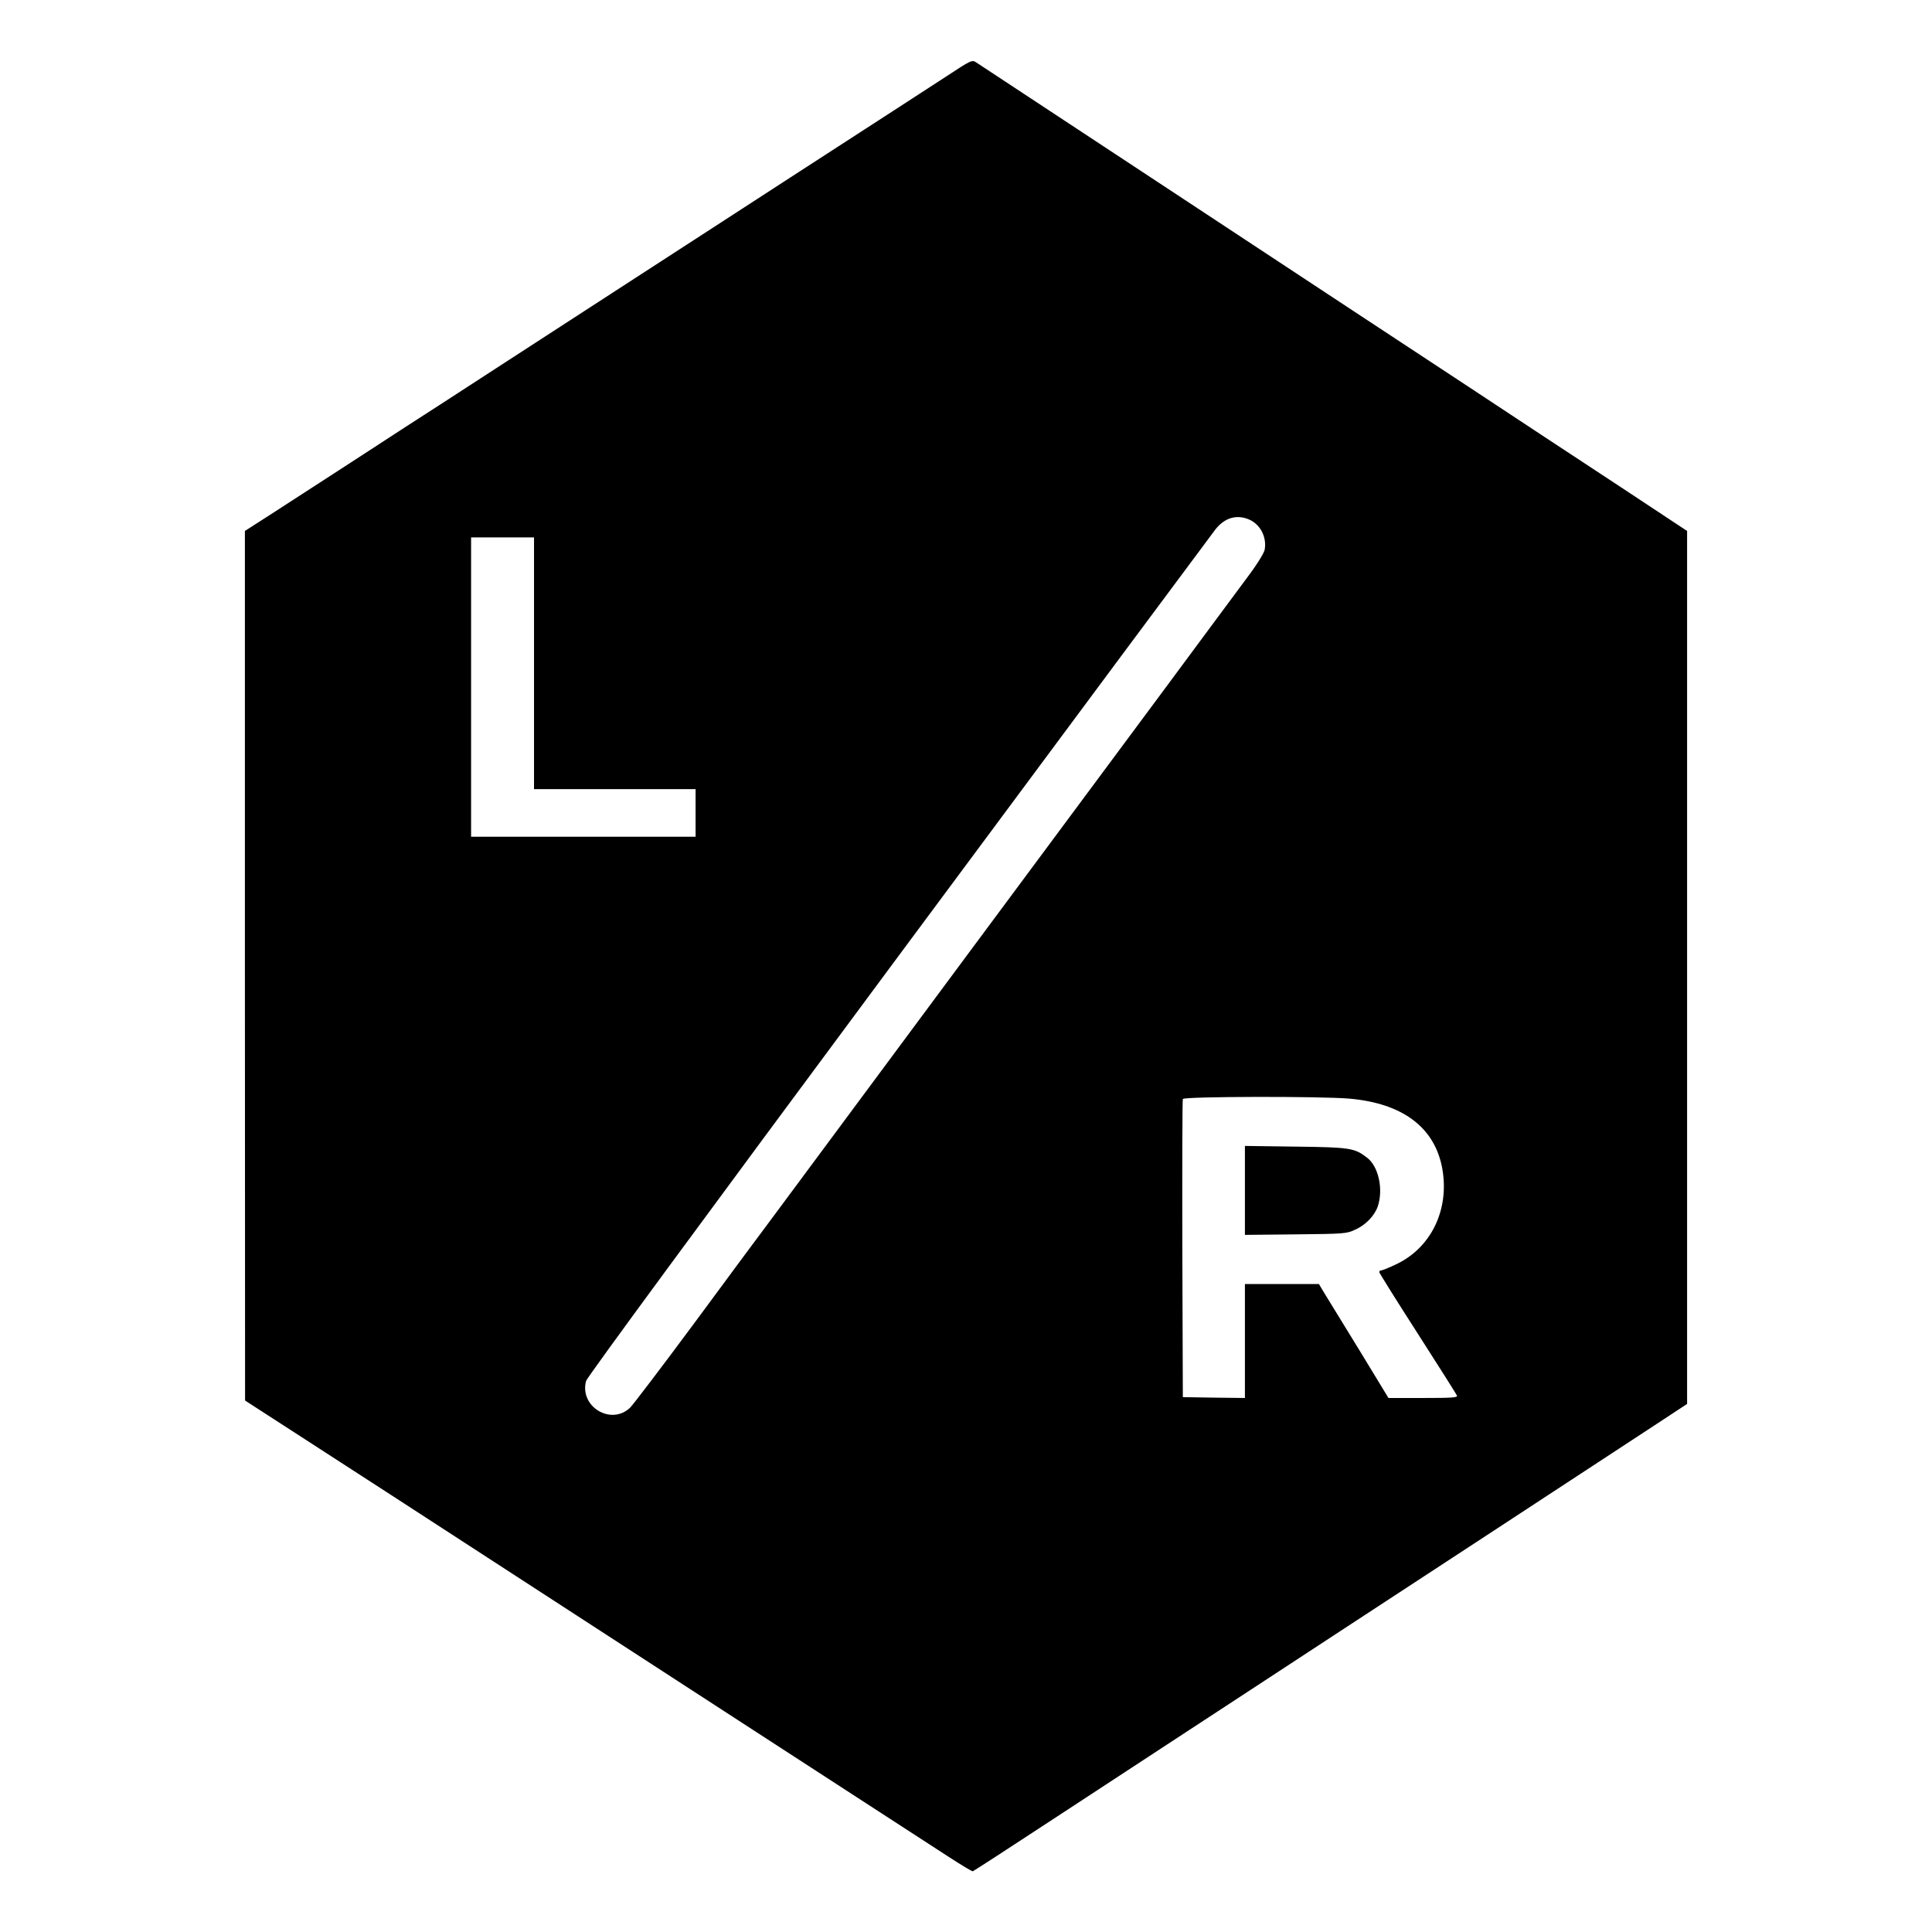
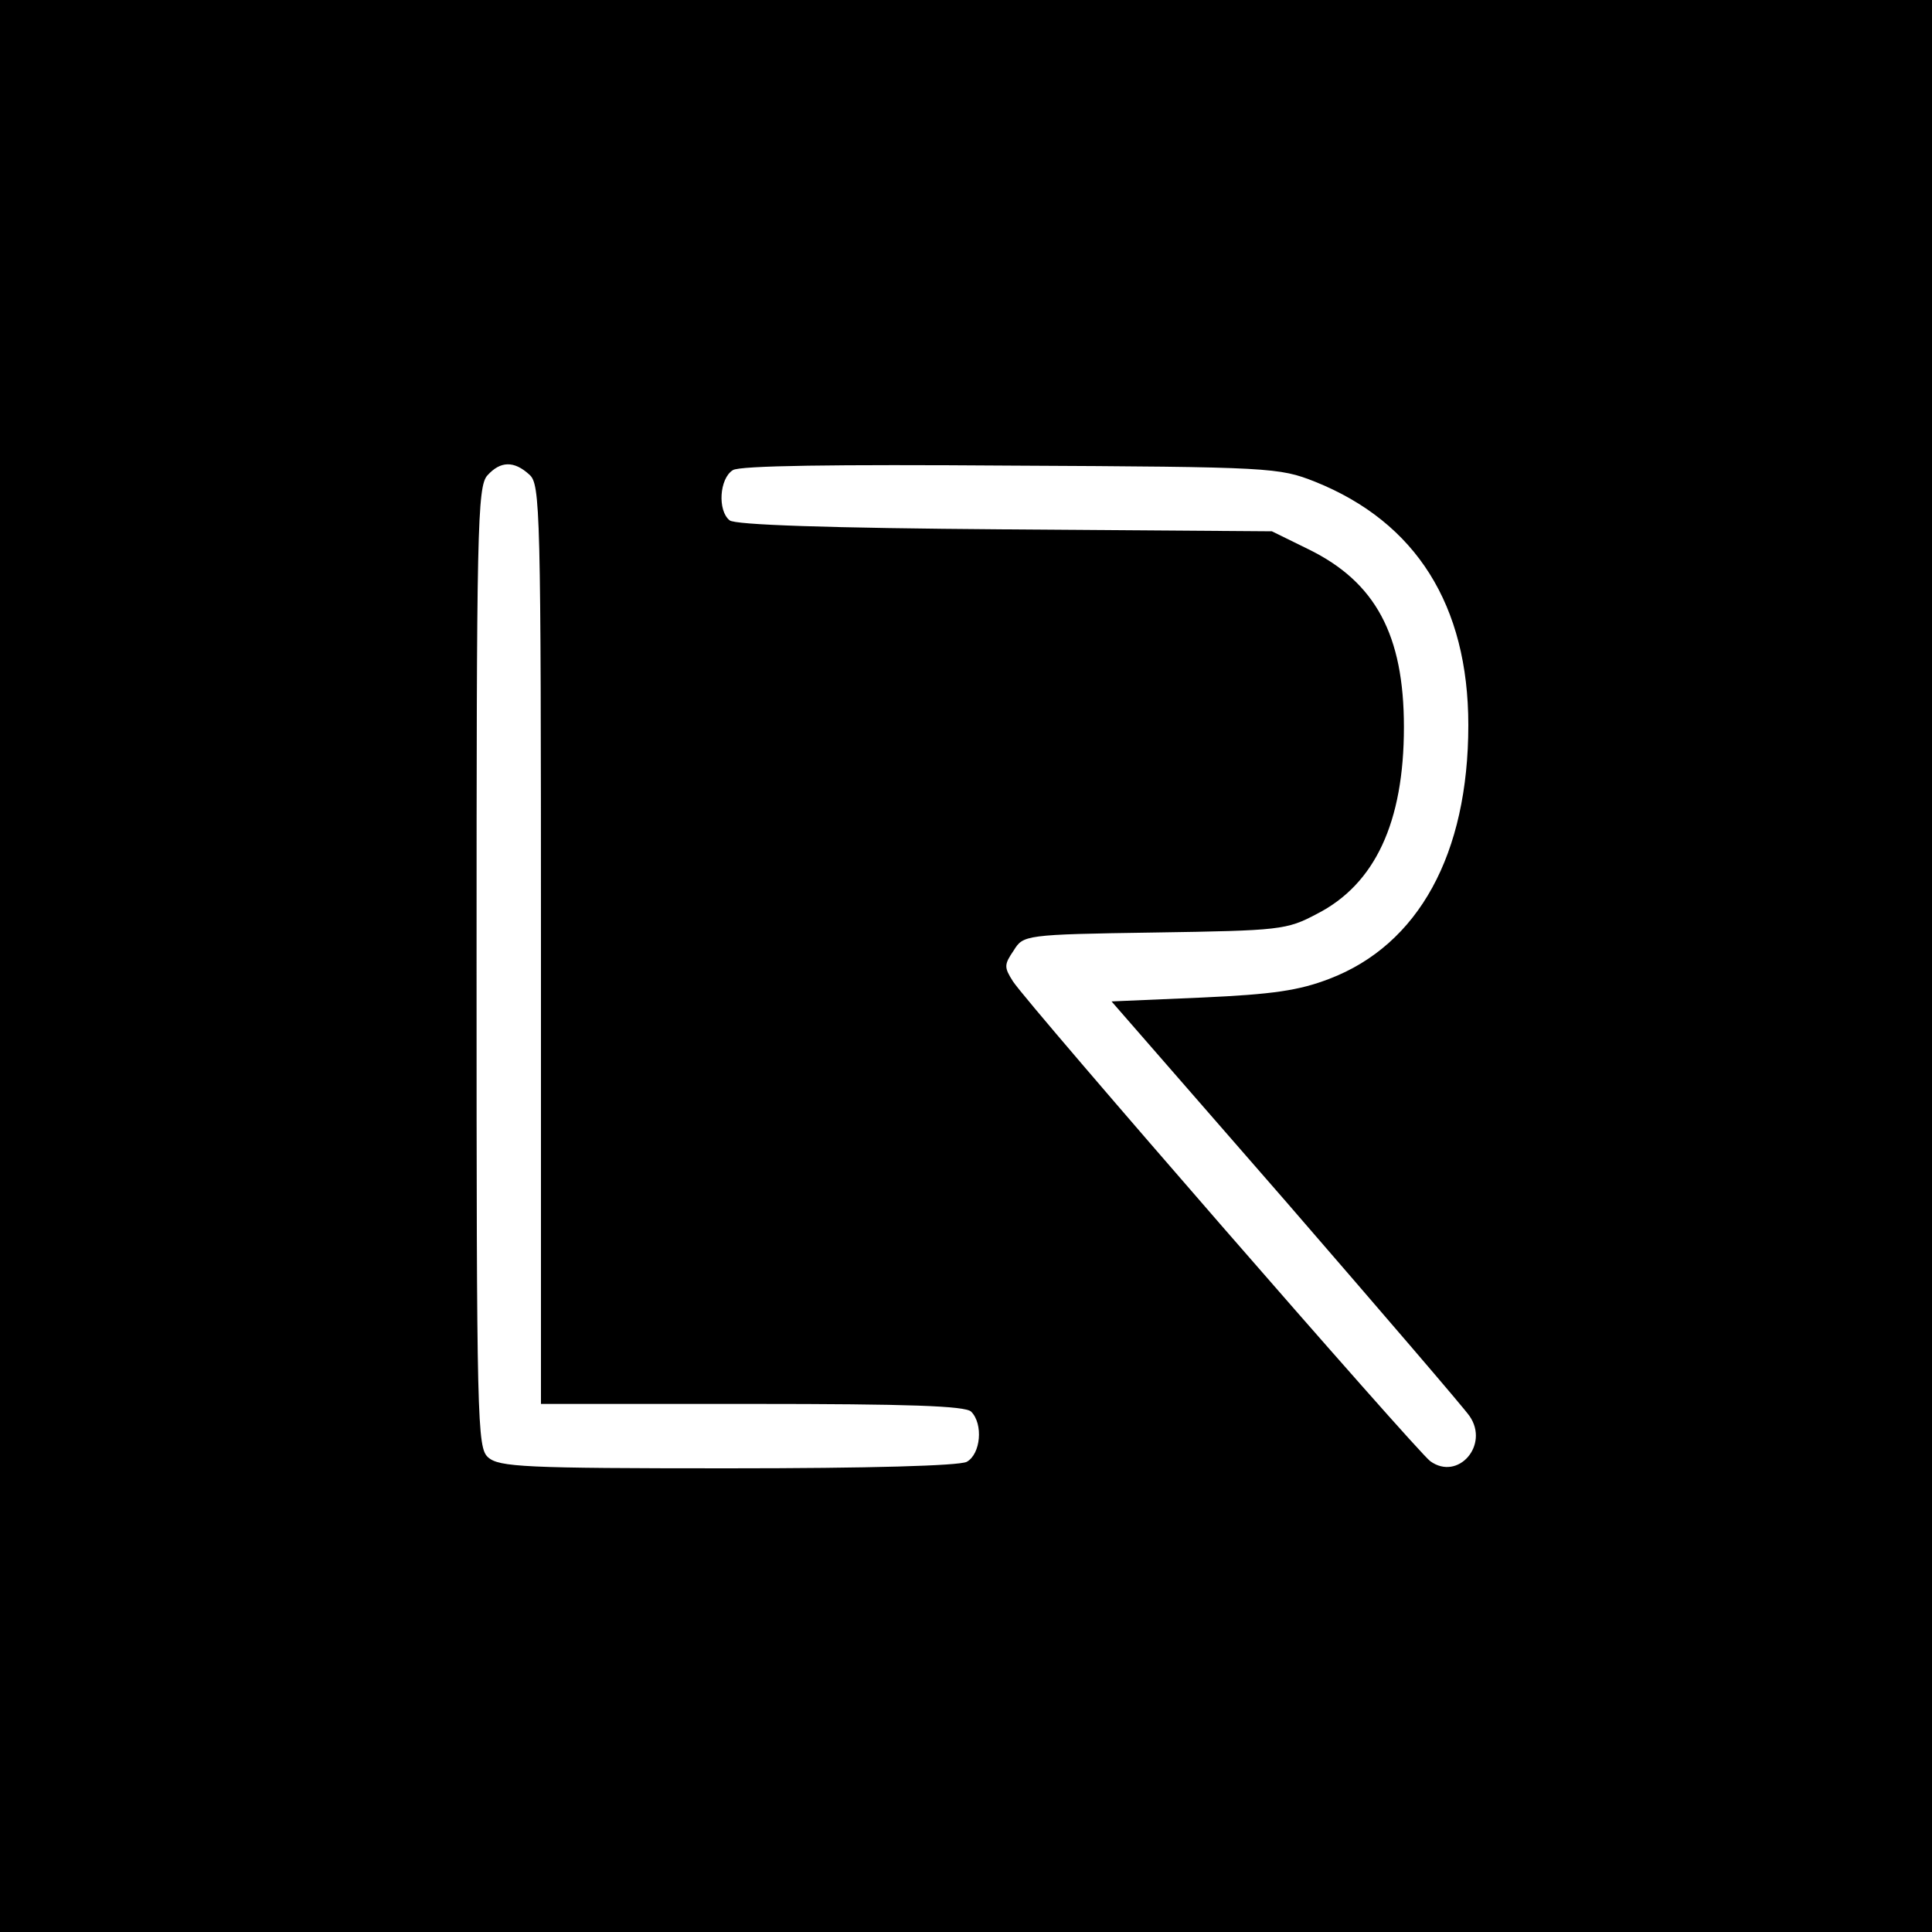
- <svg xmlns="http://www.w3.org/2000/svg" version="1.0" width="1136pt" height="1136pt" viewBox="0 0 1136 1136" preserveAspectRatio="xMidYMid meet">
-   <g transform="translate(0,1136) scale(0.1,-0.1)" fill="#000000" stroke="none">
-     <path d="M5560 10908 c-85 -55 -222 -144 -305 -198 -82 -53 -356 -230 -607 -393 -252 -164 -662 -429 -910 -590 -249 -162 -622 -403 -828 -537 -206 -134 -442 -287 -525 -340 -82 -54 -262 -170 -400 -260 -137 -89 -316 -205 -397 -257 l-148 -95 0 -2557 1 -2556 317 -205 c304 -196 572 -370 1627 -1055 264 -171 732 -475 1040 -675 809 -525 1004 -651 1153 -748 74 -48 137 -86 142 -85 4 1 219 140 476 309 622 407 694 455 1144 749 212 139 457 299 545 357 88 58 502 329 920 602 418 274 840 550 937 614 l178 117 0 2566 0 2567 -407 269 c-225 148 -622 409 -883 582 -261 172 -563 371 -670 441 -107 71 -305 201 -440 290 -135 89 -454 299 -710 468 -429 283 -1011 666 -1070 705 -25 16 -28 15 -180 -85z m1783 -2602 c67 -28 107 -104 93 -179 -4 -19 -44 -85 -99 -158 -50 -68 -149 -201 -218 -294 -69 -94 -406 -548 -749 -1010 -343 -462 -660 -889 -705 -950 -340 -458 -1022 -1378 -1116 -1505 -64 -85 -272 -366 -463 -625 -191 -258 -363 -484 -381 -502 -112 -107 -299 6 -259 157 6 22 677 935 1838 2500 1006 1356 1845 2485 1864 2509 54 67 123 87 195 57z m-4203 -846 l0 -740 475 0 475 0 0 -140 0 -140 -660 0 -660 0 0 880 0 880 185 0 185 0 0 -740z m4796 -2560 c314 -28 502 -171 545 -414 42 -242 -68 -466 -276 -562 -40 -19 -78 -34 -84 -34 -6 0 -11 -4 -11 -10 0 -5 102 -168 226 -361 124 -193 228 -358 231 -365 4 -12 -30 -14 -199 -14 l-204 0 -163 268 c-90 147 -182 297 -205 334 l-41 68 -217 0 -218 0 0 -335 0 -335 -182 2 -183 3 -3 870 c-1 479 0 876 3 883 6 15 809 17 981 2z" />
-     <path d="M7320 4360 l0 -261 298 3 c288 3 299 4 349 27 62 27 115 82 134 137 34 100 5 236 -63 287 -74 57 -98 61 -420 65 l-298 4 0 -262z" />
+ <svg xmlns="http://www.w3.org/2000/svg" version="1.0" width="300pt" height="300pt" viewBox="0 0 300 300" preserveAspectRatio="xMidYMid meet">
+   <g transform="translate(0,300) scale(0.1,-0.1)" fill="#000000" stroke="none">
+     <path d="M0 1500 l0 -1500 1500 0 1500 0 0 1500 0 1500 -1500 0 -1500 0 0 -1500z m822 763 c17 -15 18 -51 18 -730 l0 -713 328 0 c242 0 331 -3 340 -12 19 -19 15 -66 -7 -78 -13 -6 -148 -10 -372 -10 -314 0 -354 2 -371 17 -17 15 -18 52 -18 761 0 680 1 747 17 764 20 22 41 23 65 1z m1220 -11 c157 -63 238 -192 238 -378 0 -200 -77 -341 -216 -394 -47 -18 -87 -24 -198 -29 l-140 -6 271 -311 c148 -171 277 -321 285 -333 31 -45 -18 -101 -61 -70 -21 15 -623 707 -648 745 -14 22 -14 26 1 48 15 24 16 25 219 28 195 3 205 4 252 29 90 46 135 142 135 290 0 143 -44 225 -148 276 l-57 28 -415 3 c-275 2 -419 7 -427 14 -19 15 -16 65 5 78 11 7 155 9 432 7 405 -2 416 -3 472 -25z" />
  </g>
</svg>
